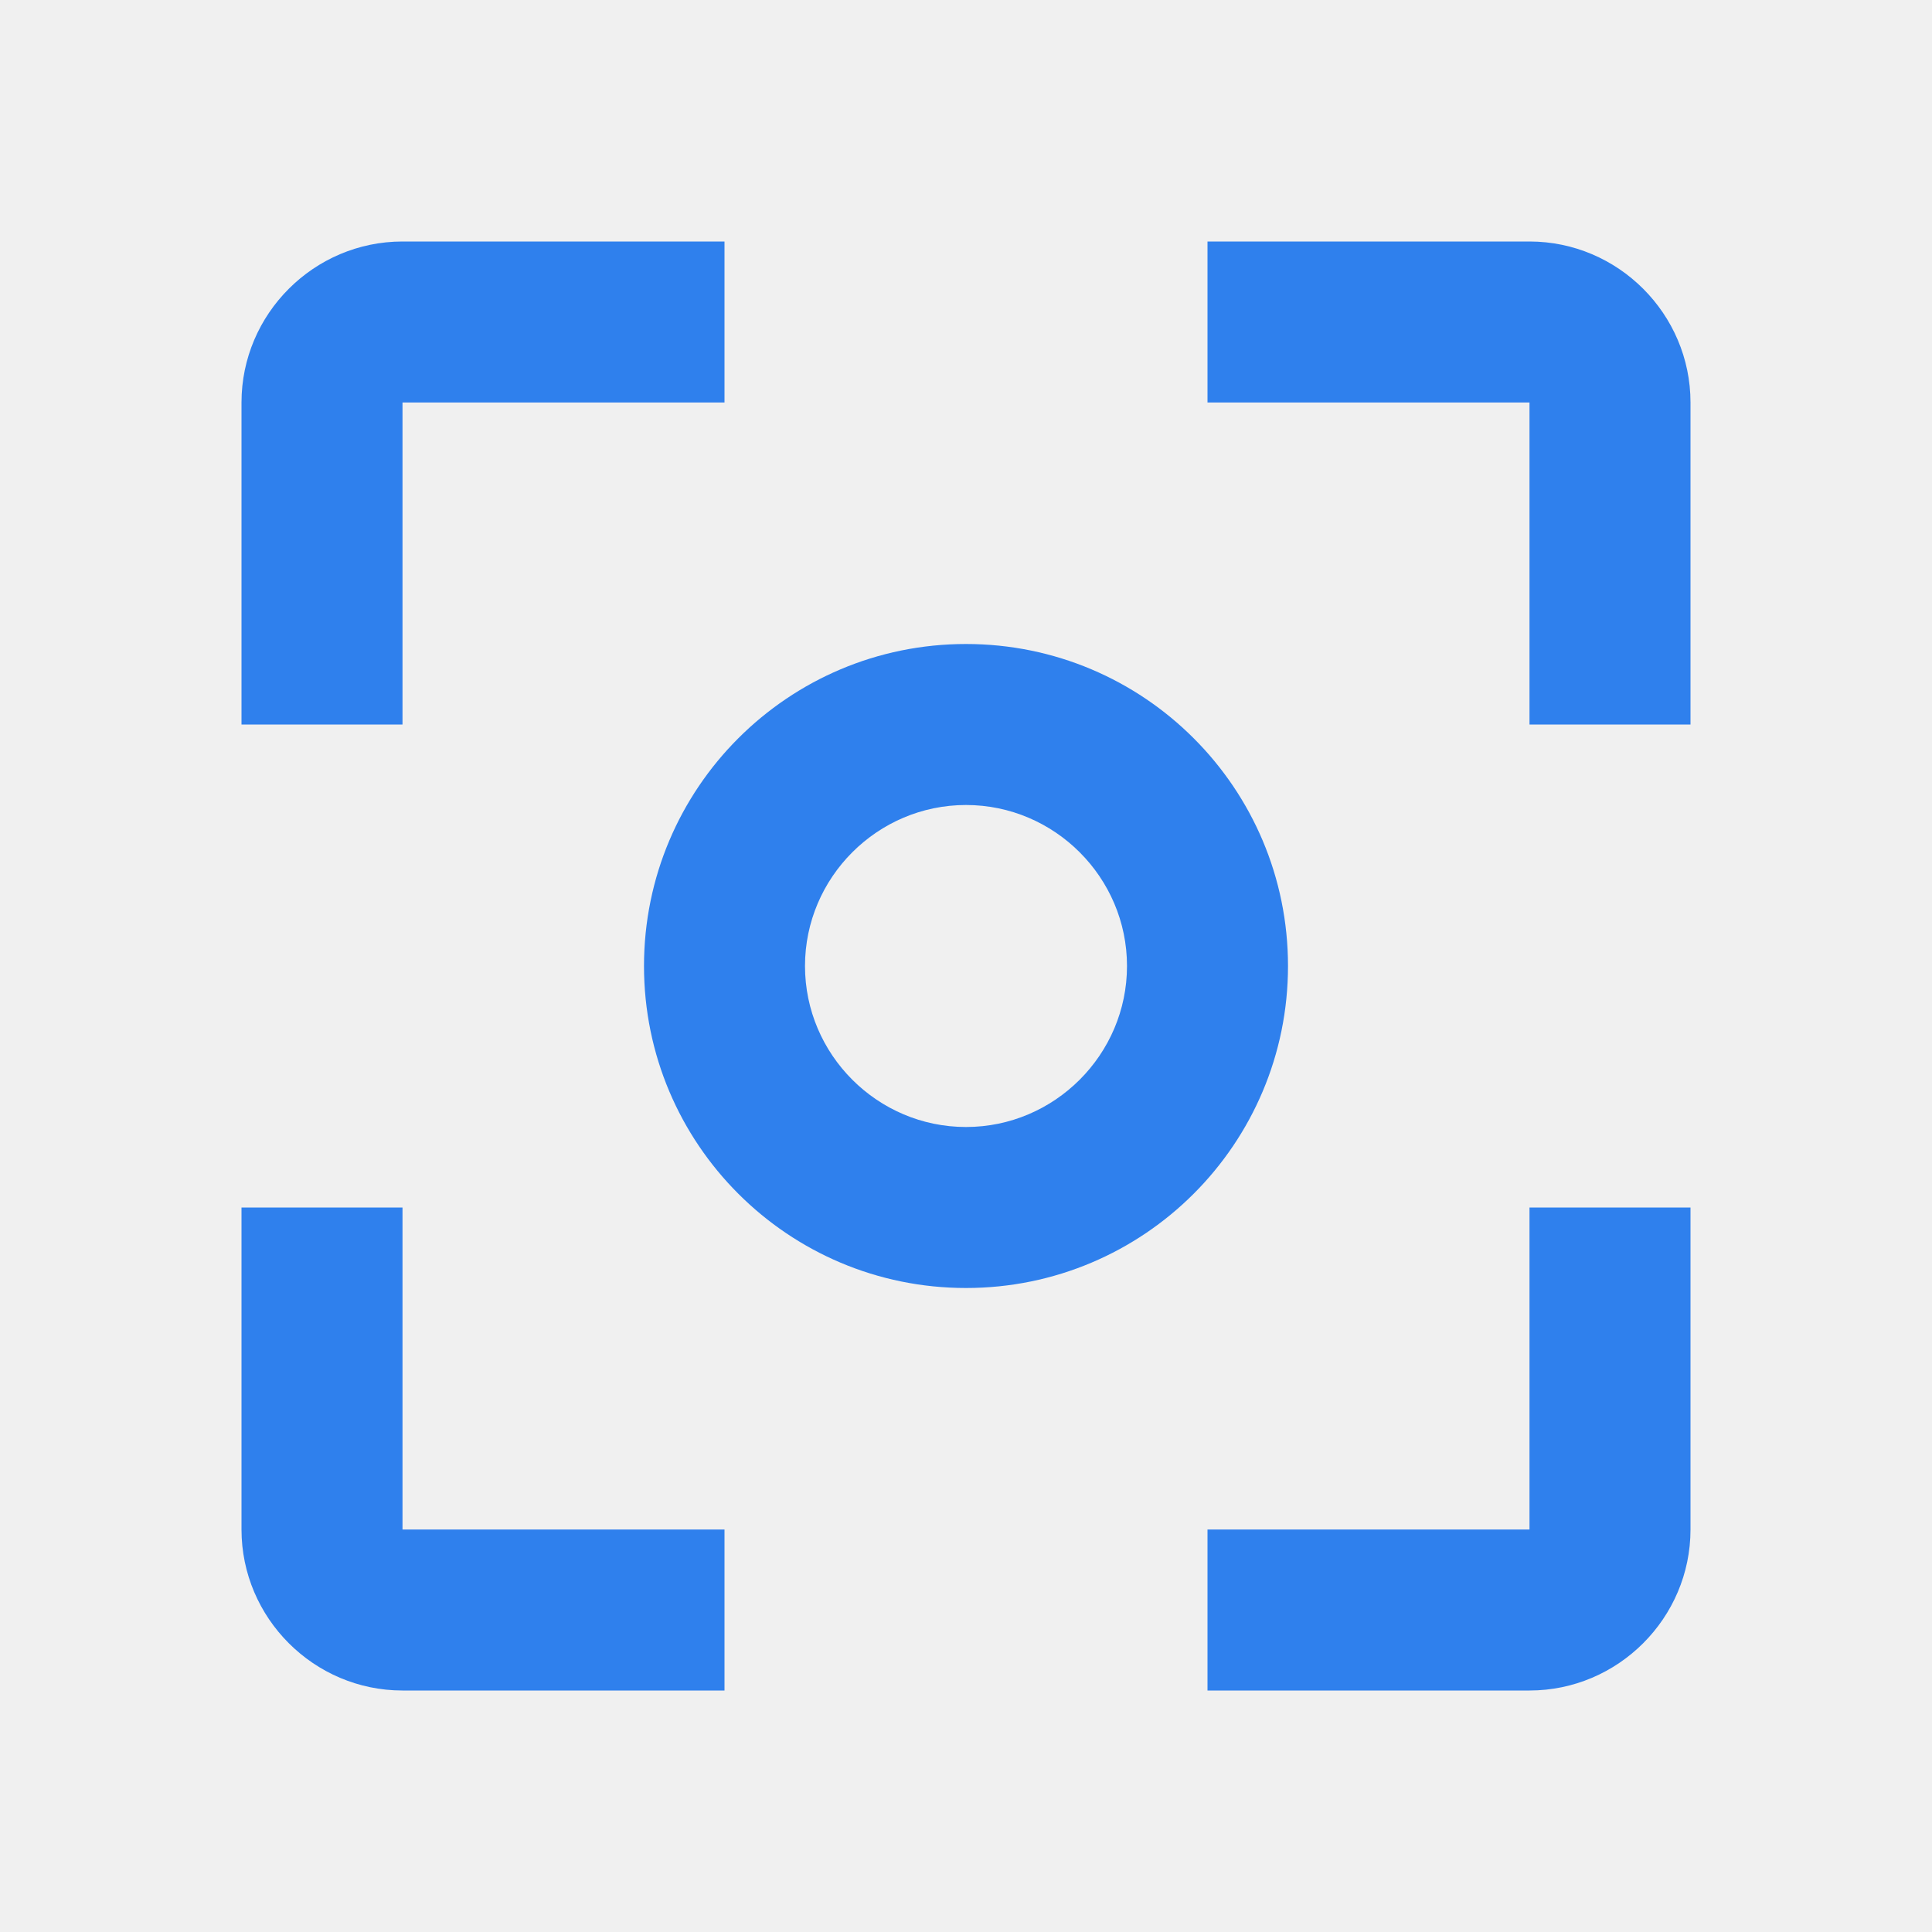
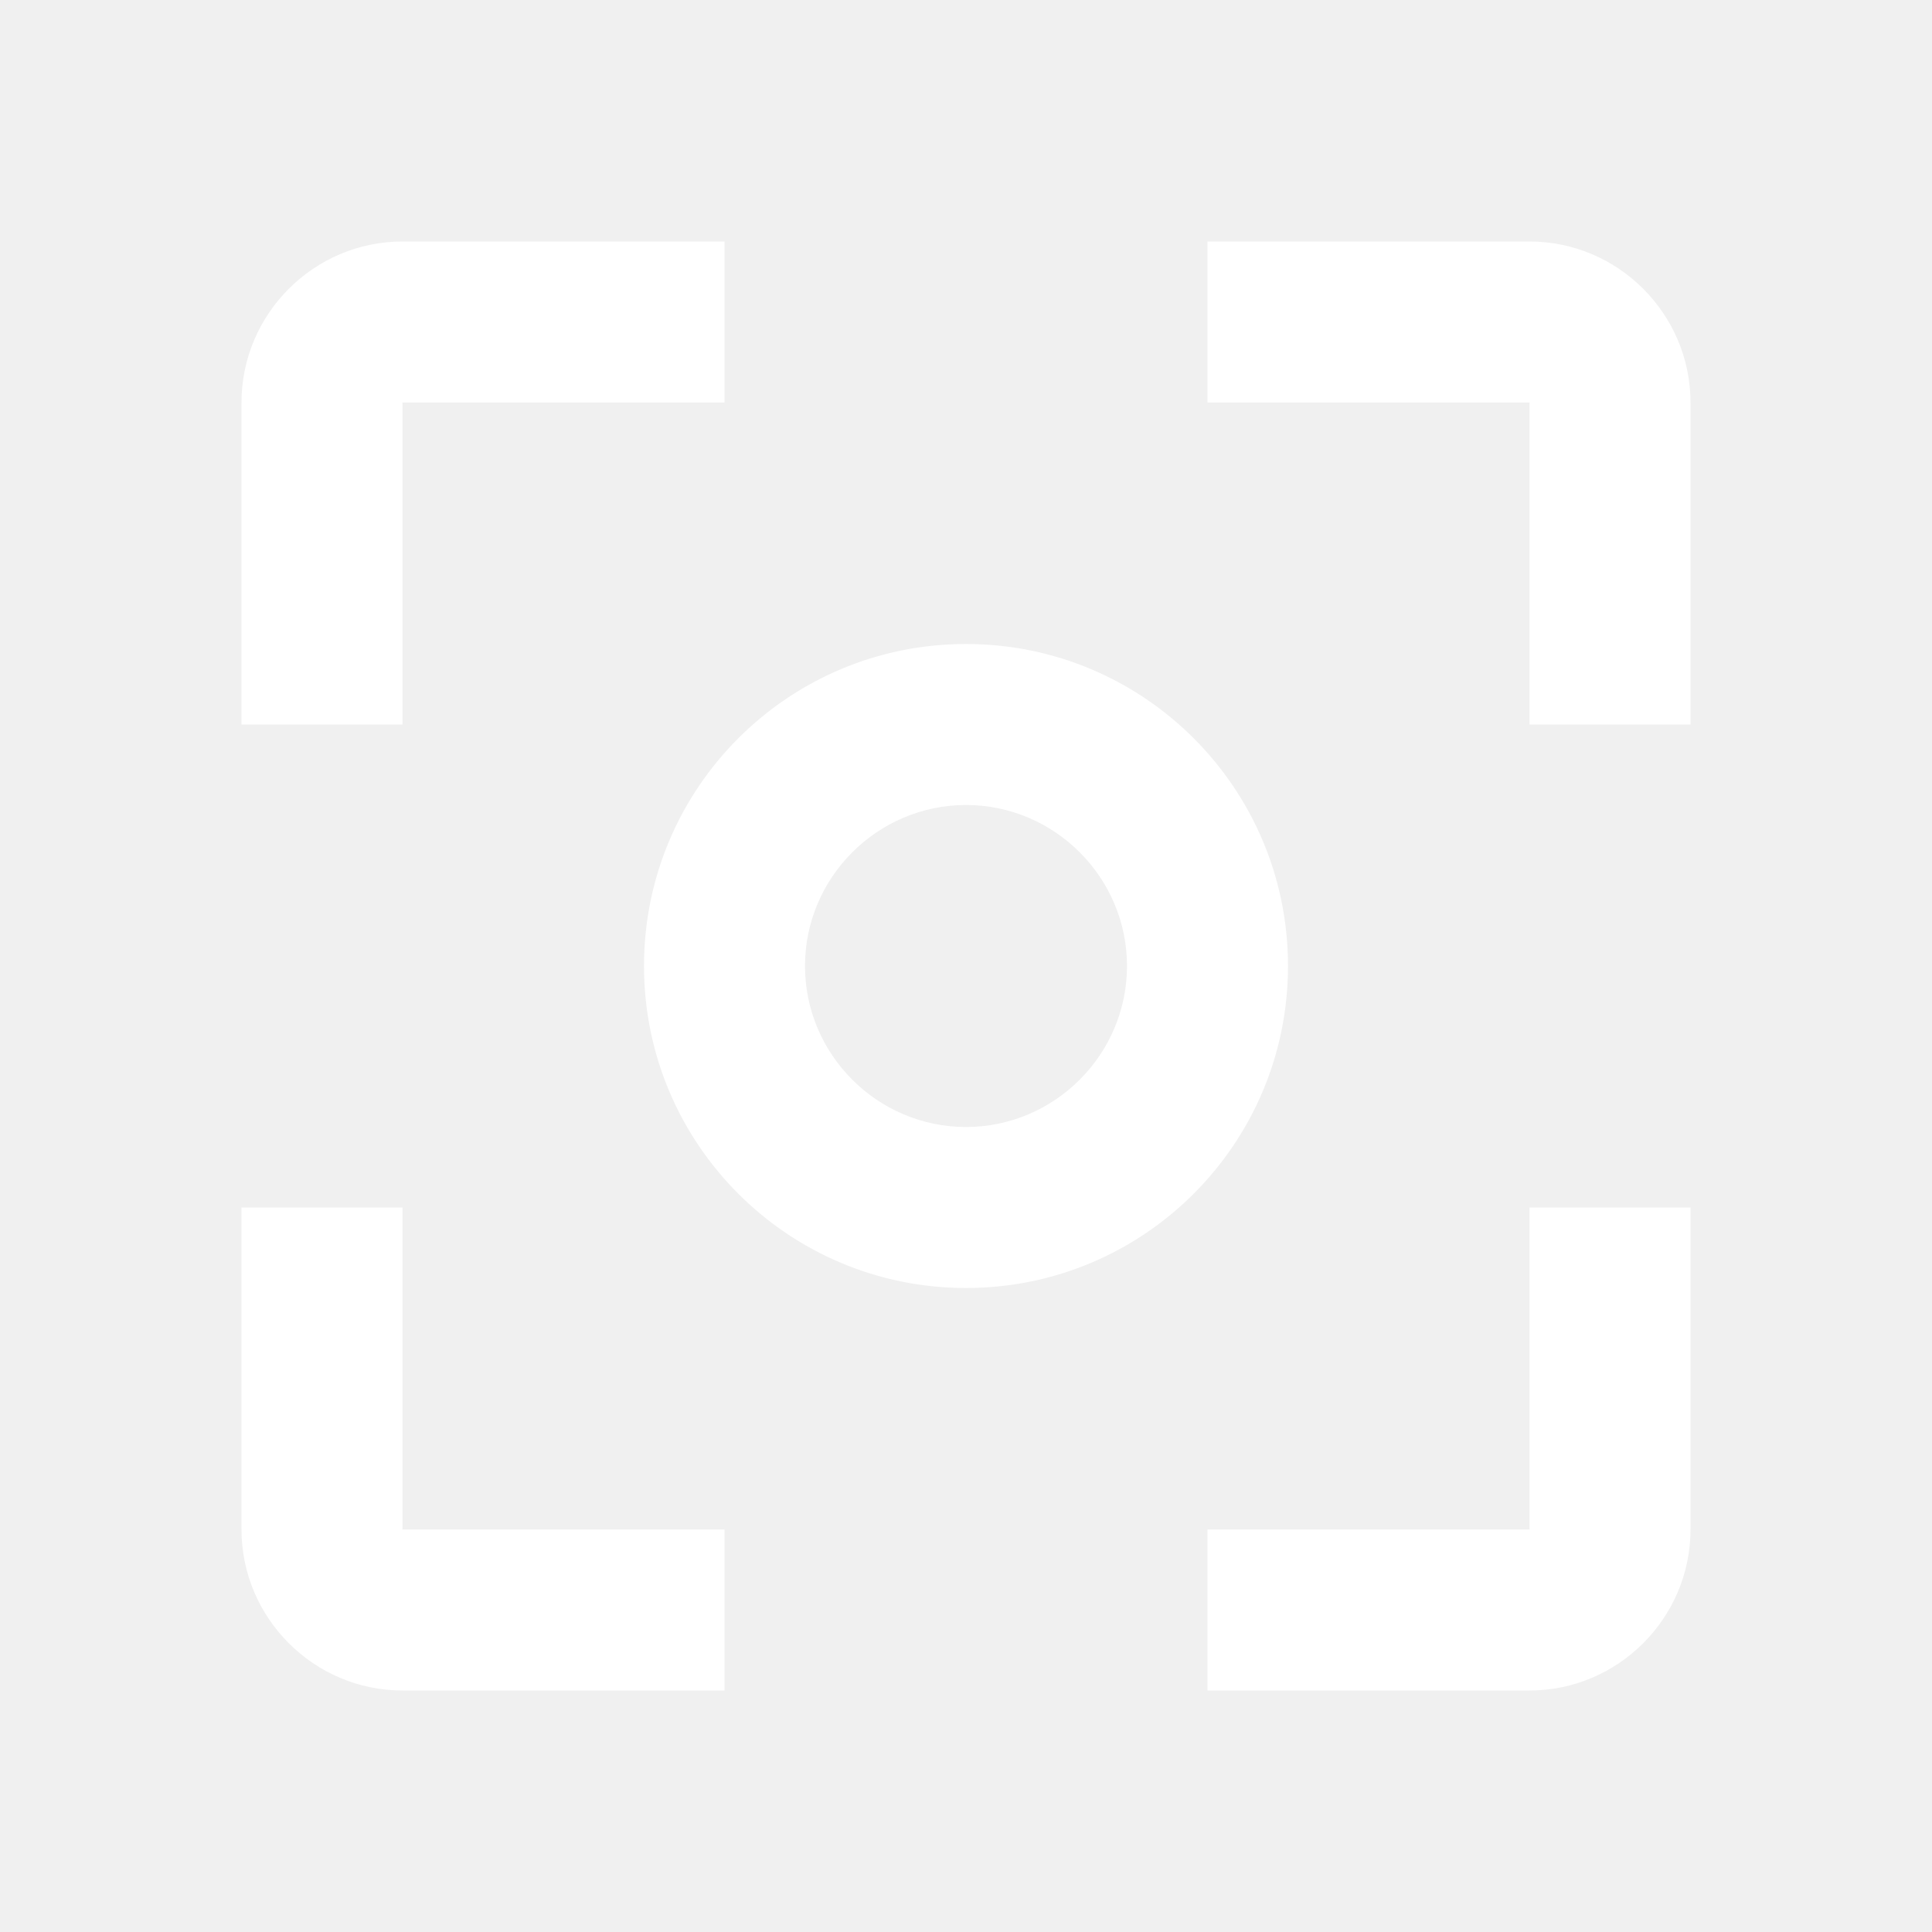
- <svg xmlns="http://www.w3.org/2000/svg" height="24" viewBox="0 0 24 24" width="24" style="fill: #2F80ED; ">
+ <svg xmlns="http://www.w3.org/2000/svg" height="24" viewBox="0 0 24 24" width="24" style="fill: white; ">
  <path d="M0 0h24v24H0z" fill="none" />
  <path d="M5 15H3v4c0 1.1.9 2 2 2h4v-2H5v-4zM5 5h4V3H5c-1.1 0-2 .9-2 2v4h2V5zm14-2h-4v2h4v4h2V5c0-1.1-.9-2-2-2zm0 16h-4v2h4c1.1 0 2-.9 2-2v-4h-2v4zM12 8c-2.21 0-4 1.79-4 4s1.79 4 4 4 4-1.79 4-4-1.79-4-4-4zm0 6c-1.1 0-2-.9-2-2s.9-2 2-2 2 .9 2 2-.9 2-2 2z" />
</svg>
